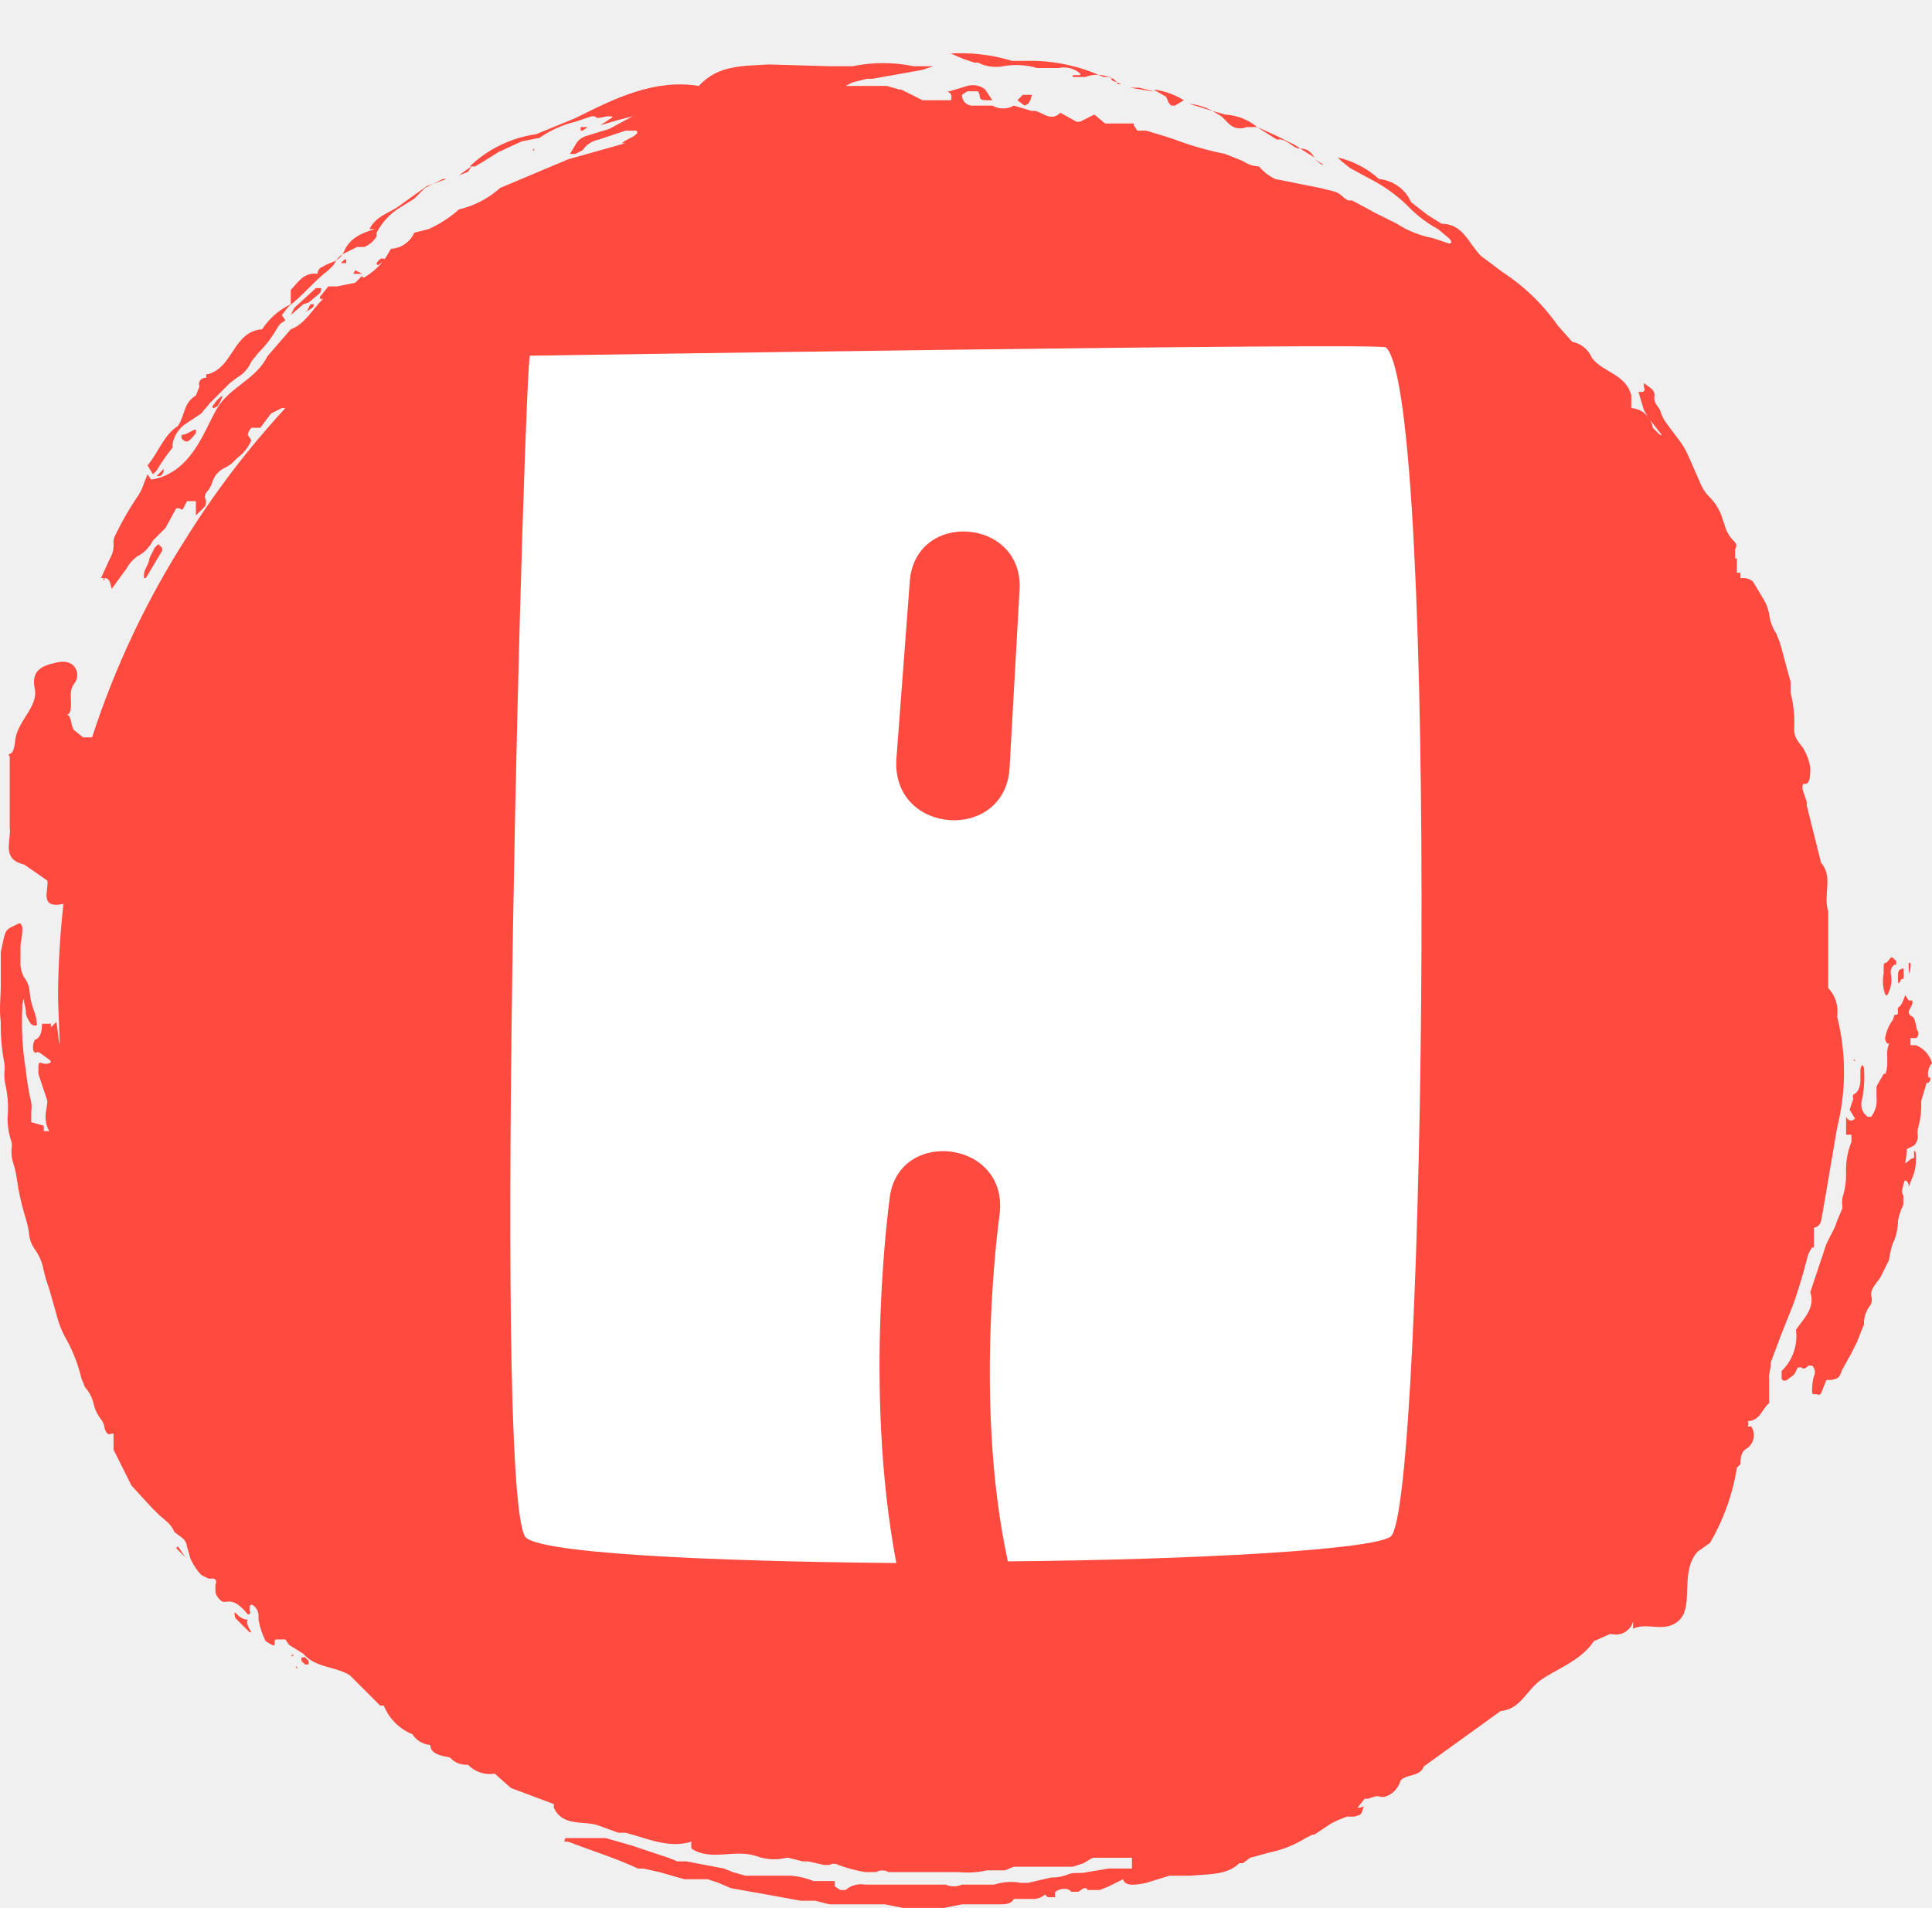
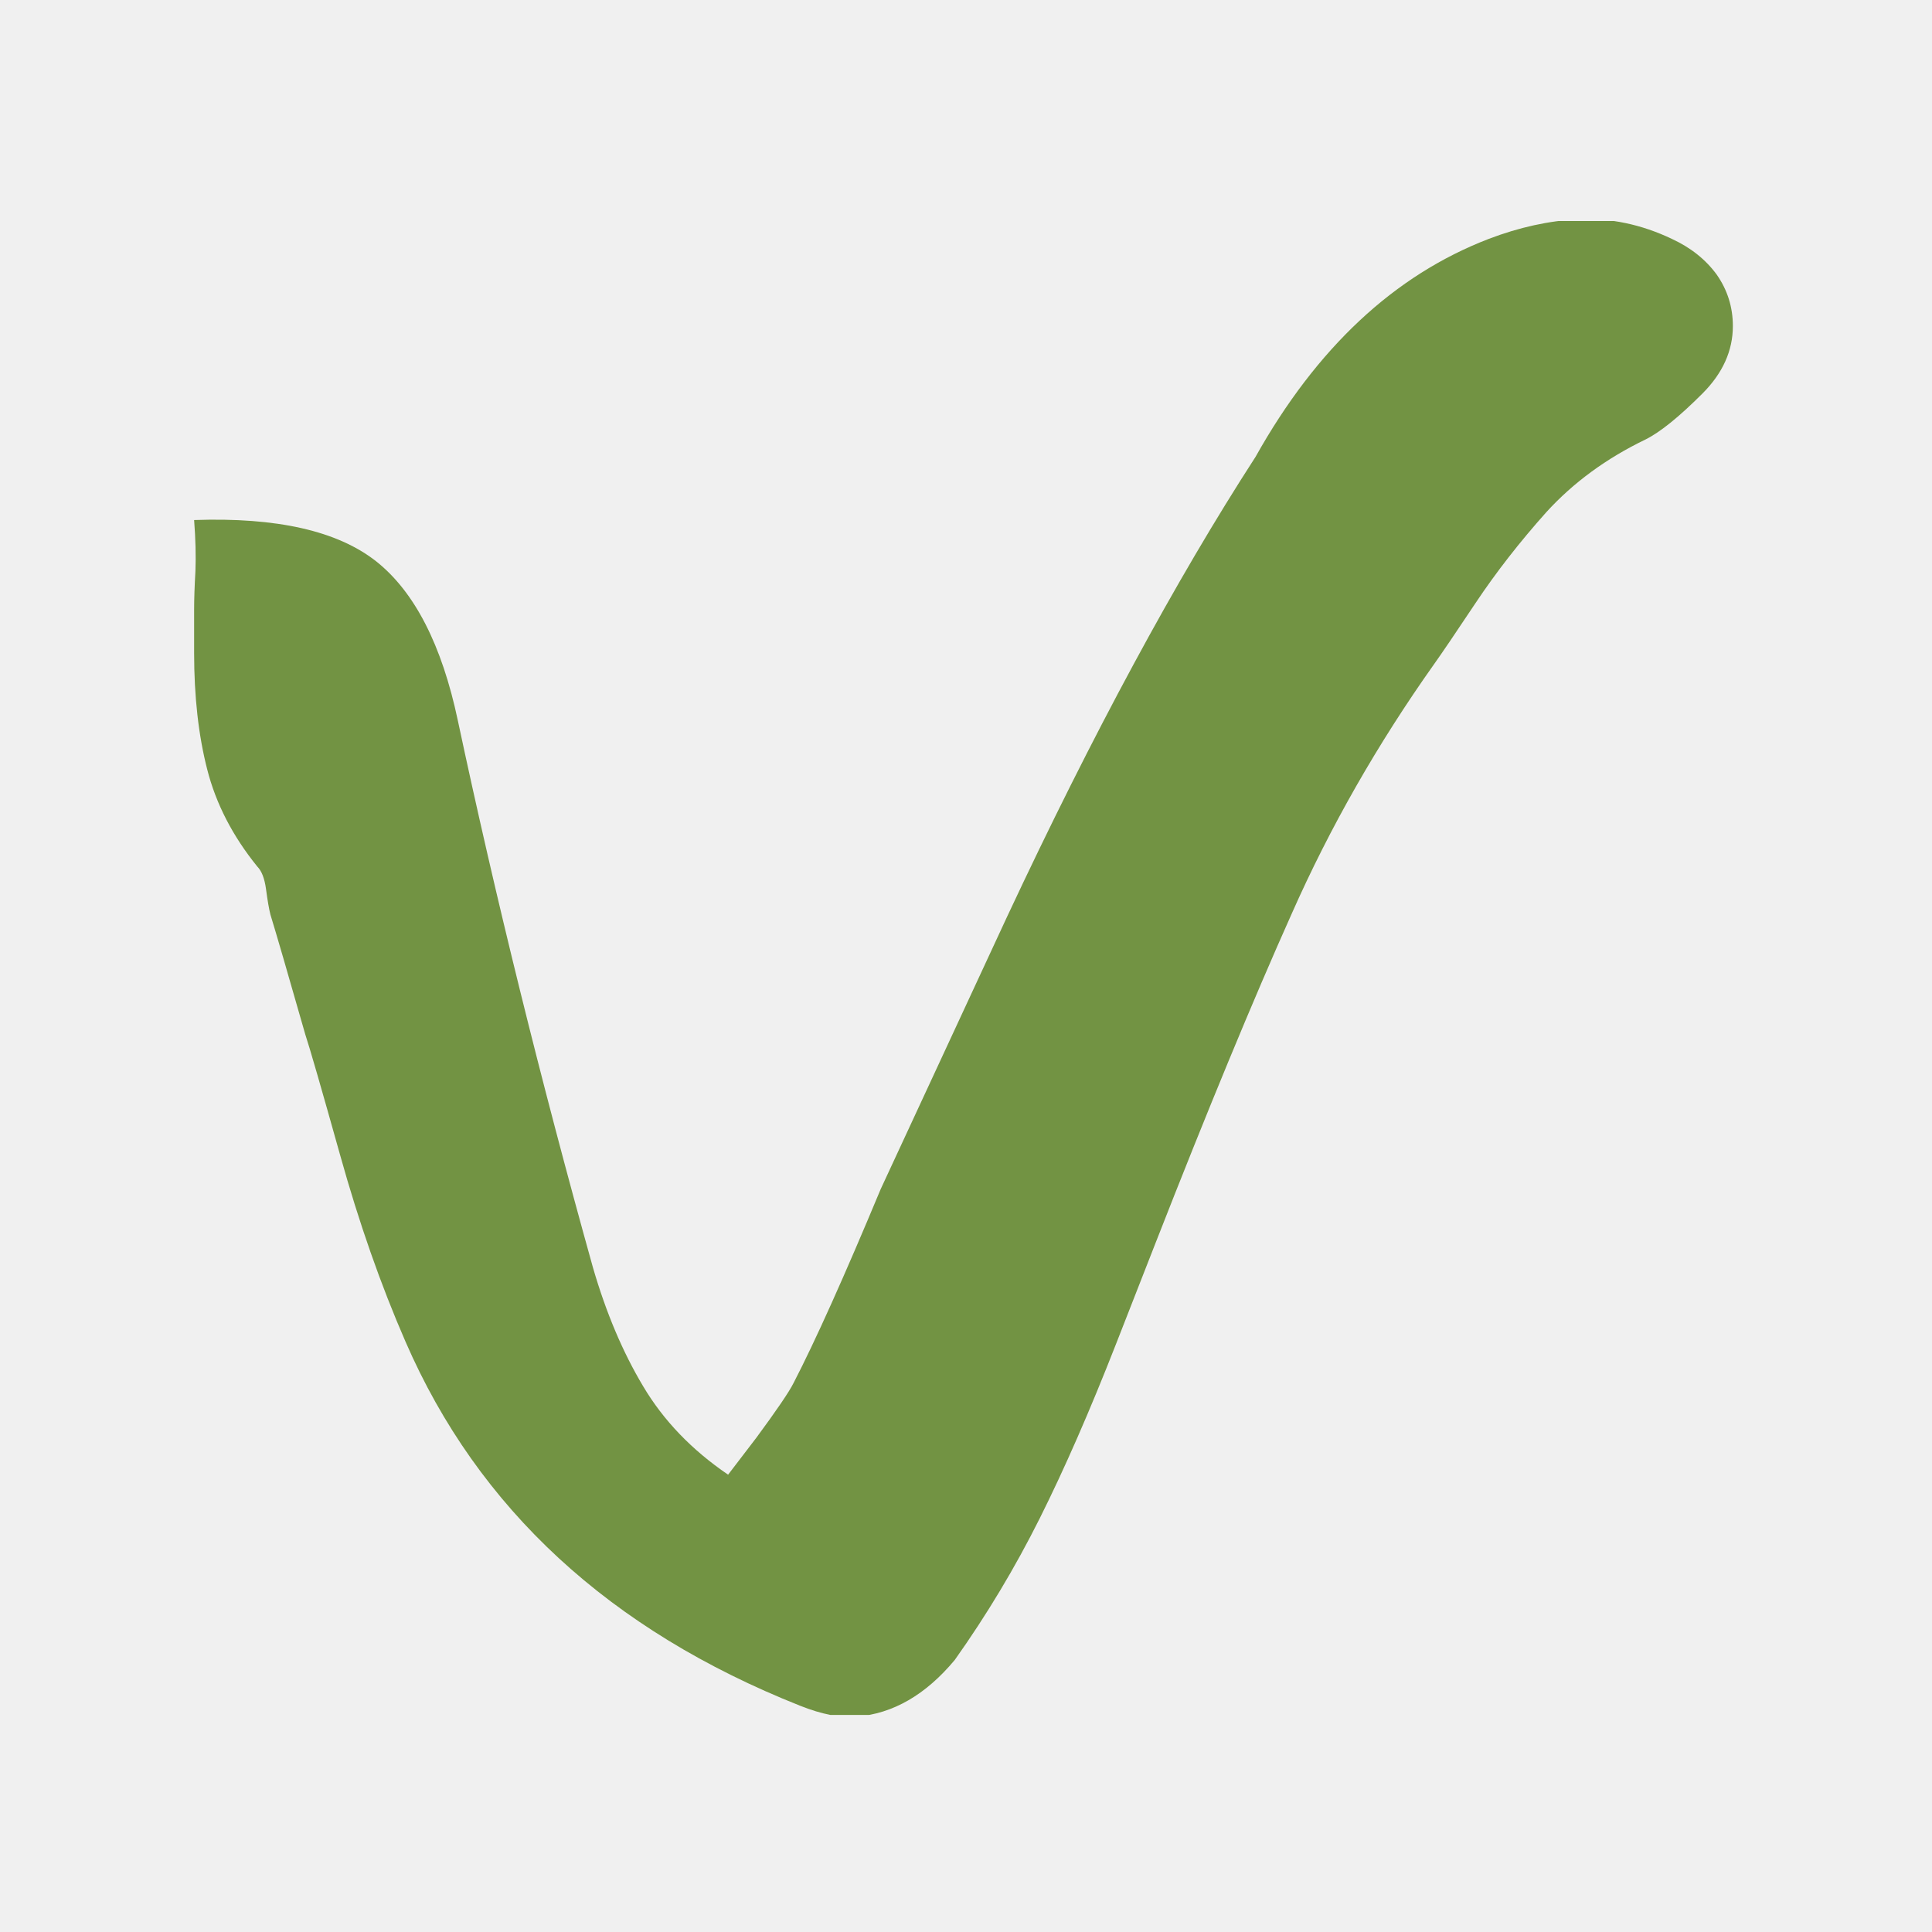
- <svg xmlns="http://www.w3.org/2000/svg" width="308.761" height="304.916" viewBox="0 0 106.008 104.687" class="css-1j8o68f" version="1.1" id="svg23">
-   <defs id="SvgjsDefs2684" />
-   <g id="SvgjsG2685" featurekey="rootContainer" transform="matrix(0.9820593,0,0,0.9820593,-0.05456052,0)" fill="#ff4a3f">
-     <g id="g17">
-       <path d="M19.8 15.3h.5l-.4-.2zm.5.1zm.8-.7c0 .1 0 .1.1.1l.4-.3c-.2-.1-.3-.1-.5.2zm.4-.2zm-4.1 2.3zm-.2.6l.3-.2c.1-.1.1-.2.1-.2h-.2l-.2.4c-.1-.1-.1 0 0 0zm2.2-2.9h-.1l-.2.2h.3zm-2.1 2.4l.6-.5c.1-.1.1-.2.1-.3h-.3l-1.2 1.1-.2.4.7-.6zm-1.1.8z" id="path3" />
-       <path d="M9.7 25v-.2a1.7 1.7 0 0 1 .7-1.1l.9-.6.5-.6.7-.7.4-.4.4-.3a1.9 1.9 0 0 0 .8-.9l.4-.5a5.9 5.9 0 0 0 1-1.3l.2-.3.3-.2-.2-.3.4-.5c.8-.6 1.4-1.4 2.2-2l.3-.3a1.4 1.4 0 0 1 .5-.6l.8-.4h.4a1.4 1.4 0 0 0 .7-.6V13a3.5 3.5 0 0 1 1.3-1.4l.8-.5.2-.2.4-.4 1-.5h.2l-1.1.4-1.4 1c-.6.5-1.4.6-1.8 1.4h.3c-.7.2-1.4.5-1.7 1.2s-.8.6-1.2.9a.4.4 0 0 0-.3.4c-.8-.1-1.1.5-1.5.9v.8a3.9 3.9 0 0 0-1.6 1.4c-1.6.1-1.6 2.1-3 2.5h-.1a.2.2 0 0 0 0 .2c-.3 0-.5.2-.4.5l-.2.5c-.7.4-.6 1.1-1 1.7-.8.5-1.1 1.5-1.7 2.2l.3.5.2-.2a11.6 11.6 0 0 1 .9-1.3zM53.9 3.3l.6.2h.2a2.2 2.2 0 0 0 1.4.2 4.1 4.1 0 0 1 1.9.1h1.2a1.4 1.4 0 0 1 1.2.3.1.1 0 0 1 0 .1H60a.1.1 0 0 0 0 .1h.7a1.8 1.8 0 0 1 1.3 0c.2 0 .1.1.2.2l.5.2h-.2c-.2-.4-.5-.4-.8-.4a9.7 9.7 0 0 0-4.3-.9h-.8A9.8 9.8 0 0 0 53 3h.2zm7.3 3.1zM50.3 4.7zm10.9 1.7h.2-.2zM19 14.7zm32.1-10zm17.6 2.2a.9.9 0 0 0 1 .2h.6a3.1 3.1 0 0 0-1.8-.7l-.7-.2.5.3zm-3.4-1.3c0 .1.1.2.2.3h.2l.5-.3a4.2 4.2 0 0 0-1.7-.6l.7.4zm7.4 2.7l.8.5c-.2-.3-.4-.5-.8-.5z" id="path5" />
-       <path d="M99 76.1l.6-1.6.6-1.5c.2-.5.6-1.8.8-2.6a1.7 1.7 0 0 1 .3-.7h.1v-1.1c.5-.1.4-.6.5-.9l.8-4.7a12.7 12.7 0 0 0 0-6.2 1.9 1.9 0 0 0-.5-1.6v-4.3c-.3-.9.3-1.9-.4-2.7L101 45a.4.4 0 0 0 0-.2l-.2-.6a.5.5 0 0 1 0-.4h.1c.3 0 .3-.5.3-.9a3 3 0 0 0-.4-1.1l-.3-.4a1.1 1.1 0 0 1-.2-.7 6.7 6.7 0 0 0-.2-2v-.6c-.2-.7-.4-1.5-.6-2.2l-.2-.5a2.5 2.5 0 0 1-.4-1.1 2.5 2.5 0 0 0-.3-.8l-.6-1a.8.8 0 0 0-.6-.2h-.1V32h-.2v-.8H97V31a.4.4 0 0 0 0-.1v-.2c.1-.2.1-.3-.1-.5a1.8 1.8 0 0 1-.4-.6l-.2-.6a2.9 2.9 0 0 0-.7-1.2 2.2 2.2 0 0 1-.5-.7l-.7-1.6a4.3 4.3 0 0 0-.6-1l-.6-.8a2.4 2.4 0 0 1-.4-.8l-.2-.3a.6.6 0 0 1-.1-.5.5.5 0 0 0-.2-.4l-.4-.3v.2c.1.2 0 .3-.1.3h-.2l.3 1 .3.5.7.9h-.1l-.2-.2-.2-.2a1.3 1.3 0 0 0-1.2-1.1v-.7c-.3-1.2-1.6-1.3-2.2-2.1a1.5 1.5 0 0 0-1.1-.9l-.8-.9a11.3 11.3 0 0 0-3.1-3l-.8-.6-.4-.3c-.7-.7-1-1.8-2.2-1.8l-.8-.5-.9-.7a2.2 2.2 0 0 0-1.8-1.3 5.1 5.1 0 0 0-2.3-1.2l.2.2.5.4 1.3.7a8.5 8.5 0 0 1 2.1 1.6 6.8 6.8 0 0 0 1.5 1.1l.6.5c.1.1.2.2.1.3H81l-.9-.3a5.6 5.6 0 0 1-2-.8l-1.2-.6-1.3-.7h-.2c-.3-.1-.4-.4-.8-.5l-.8-.2-2.5-.5a2.6 2.6 0 0 1-.9-.7 1.7 1.7 0 0 1-.9-.3l-1-.4a18.1 18.1 0 0 1-2.8-.8l-.6-.2-1-.3h-.5l-.2-.3v-.1h-1.6l-.6-.5-.4.2-.4.2h-.2l-.9-.5c-.6.6-1.1-.2-1.6-.1l-1-.3a1.2 1.2 0 0 1-1.2 0h-1.2a.6.6 0 0 1-.5-.6l.3-.2h.6a.7.7 0 0 1 .1.3c0 .2.2.2.5.2h.2l-.4-.6a1.1 1.1 0 0 0-1-.2l-1 .3H53c.3.2.2.3.2.5h-1.6l-.4-.2-.8-.4h-.1l-.7-.2h-2.3l.4-.2.8-.2h.3l1.7-.3 1.1-.2.6-.2h-1.1a8.4 8.4 0 0 0-3.4 0h-1.3L43 3.6c-1.4.1-2.8 0-3.9 1.2-2.5-.4-4.7.7-6.9 1.8l-2.2.9a6.7 6.7 0 0 0-3.7 1.8h.3l.5-.3.8-.5 1.3-.6 1-.2a6 6 0 0 1 2-.9l.9-.3h.2c.1.2.5 0 .7 0h.2c.1 0 .1.1 0 .1l-.6.4 1-.3.8-.2-1.3.7-1.3.4a1 1 0 0 0-.6.5l-.3.5h.3l.4-.2a1.4 1.4 0 0 1 .9-.6l1.5-.5h.5a.1.1 0 0 1 .1.2c-.2.2-.6.3-.8.5h.2l-3.2.9-3.8 1.6a5.2 5.2 0 0 1-2.3 1.2 6.6 6.6 0 0 1-1.7 1.1l-.8.2a1.5 1.5 0 0 1-1.3.9l-.3.5a3.7 3.7 0 0 1-1.2 1.1h-.1v-.1l-.2.2-.2.2-1 .2h-.5l-.4.5c-.1.1-.1.2 0 .2h.1c-.6.6-1 1.4-1.8 1.7L15 19.9c-.6 1.2-1.8 1.6-2.6 2.6s-1.4 3.9-3.9 4.3l-.2-.3-.2.5a2.7 2.7 0 0 1-.4.8 16.9 16.9 0 0 0-1.2 2.1.8.8 0 0 0-.1.5 1.4 1.4 0 0 1-.2.8l-.5 1.1h.2c.3 0 .3.3.4.6l.8-1.1a2.2 2.2 0 0 1 .6-.7 2 2 0 0 0 .9-.9l.3-.3.4-.4.6-1.1h.2c.1.1.1.1.2 0l.2-.4h.5v.8l.5-.5a.5.5 0 0 0 0-.5.4.4 0 0 1 .1-.3 1.5 1.5 0 0 0 .3-.5 1.3 1.3 0 0 1 .8-.9l.3-.2.3-.3a2.4 2.4 0 0 0 .8-1l-.2-.3c0-.1.1-.3.2-.4h.5l.6-.8.6-.3h.2a48.8 48.8 0 0 0-5.5 7.2h-.1.1a48.4 48.4 0 0 0-5.3 11.2h-.5l-.5-.4c-.2-.2-.1-.7-.4-.9h.1c.3-.5-.1-1.2.3-1.7s.1-1.4-.9-1.2-1.5.5-1.3 1.5-1 1.8-1.1 2.9-.5.5-.3.9v3.9c.1.8-.5 1.8.8 2.1l1.3.9c.1.5-.5 1.6.9 1.3a49.2 49.2 0 0 0-.3 5c0 1.1.1 2.2.1 3.3v-.4c-.1-.4-.1-.8-.2-1.3l-.3.3v-.2h-.5c0 .5-.1.8-.4.9a.9.9 0 0 0-.1.5c0 .1.1.3.2.2s.4.2.7.4-.2.3-.4.2-.2.1-.2.3v.3l.5 1.5c0 .3-.1.6-.1.9a1.7 1.7 0 0 0 .2.8h-.3v-.3l-.7-.2v-.6a1.5 1.5 0 0 0 0-.5 14.6 14.6 0 0 1-.3-1.8 16.6 16.6 0 0 1-.2-3.5.9.9 0 0 1 .1-.5v.2a2.9 2.9 0 0 1 .1.5.8.8 0 0 0 .1.4c.1.2.2.4.4.4s.1-.1.1-.2a2.1 2.1 0 0 0-.1-.5 4.2 4.2 0 0 1-.3-1.3 1.5 1.5 0 0 0-.3-.7 1.6 1.6 0 0 1-.2-.9v-.8c0-.3.1-.6.1-.9a.5.5 0 0 0-.1-.4h-.1c-.8.4-.7.2-1 1.6V55c0 .7-.1 1.4 0 2.1a10.8 10.8 0 0 0 .2 2.3 1.8 1.8 0 0 1 0 .5 3.1 3.1 0 0 0 .1.9 5.9 5.9 0 0 1 .1 1.3 3.9 3.9 0 0 0 .2 1.7 1.2 1.2 0 0 1 0 .4 2.1 2.1 0 0 0 .1.8 4.9 4.9 0 0 1 .2.9 14 14 0 0 0 .5 2.2 5 5 0 0 1 .2 1 1.7 1.7 0 0 0 .3.7 2.9 2.9 0 0 1 .5 1.2 8.5 8.5 0 0 0 .3 1l.4 1.4a5.4 5.4 0 0 0 .6 1.5 8.5 8.5 0 0 1 .8 2.1l.2.5a2.1 2.1 0 0 1 .5 1 2.1 2.1 0 0 0 .4.8 1 1 0 0 1 .2.5c.1.3.2.4.4.3h.1v.9l.5 1 .5 1 1.1 1.2.4.4c.3.3.7.5.9 1l.4.3a.7.7 0 0 1 .3.5l.2.7a3.3 3.3 0 0 0 .6.9l.4.2h.3a.2.2 0 0 1 .1.3 2.5 2.5 0 0 0 0 .5.9.9 0 0 0 .4.5h.2c.4-.1.8.2 1.2.7h.1c0-.1.1-.1 0-.2v-.2c0-.1.1-.2.2-.1a.7.7 0 0 1 .3.6v.2a4.3 4.3 0 0 0 .4 1.2c.5.3.5.3.5.1s0-.2.2-.2h.4l.2.3.8.5c.7.8 1.8.7 2.6 1.2l1.7 1.7h.2a2.9 2.9 0 0 0 1.6 1.6 1.3 1.3 0 0 0 1 .6c0 .5.6.6 1.1.7a1.2 1.2 0 0 0 .8.4h.2a1.7 1.7 0 0 0 1.5.5l.9.8 2.4.9v.2c.5 1.1 1.7.7 2.5 1l1.1.4h.4c1.2.3 2.4.9 3.7.5a.7.7 0 0 0 0 .4c1.1.7 2.4 0 3.6.4a2.9 2.9 0 0 0 1.7.1h.1l.8.2h.3l.9.2h.3a.5.5 0 0 1 .5 0 7.9 7.9 0 0 0 1.5.4h.6a.7.7 0 0 1 .7 0h3.9a5 5 0 0 0 1.6-.1h1l.5-.2H60l.6-.2.5-.3h2.2v.6H62l-1.2.2c-.4.1-.7 0-1 .1a2.4 2.4 0 0 1-1 .2l-1.3.3h-.4a3.1 3.1 0 0 0-1.5.1h-1.8a1.1 1.1 0 0 1-.9 0h-4.5a1.3 1.3 0 0 0-1.1.3H47l-.3-.2v-.3h-1.2a4.1 4.1 0 0 0-1.3-.3h-2.5l-.7-.2-.5-.2-2.1-.4h-.5l-.5-.2-2.1-.7-1.4-.4h-2.2c-.1 0-.1.1-.1.2h.2c1.3.5 2.6.9 3.9 1.5h.3l.9.2 1.4.4h1.3l.6.2.7.3 1.7.3 1.1.2 1.1.2h.8l.8.2h3.1l1 .2h2.3l1-.2H56c.4 0 .6-.1.7-.3h1a1 1 0 0 0 .8-.3c-.1.1 0 .1.1.2h.4v-.2c0-.1 0-.1.2-.2s.6-.1.7.1h.4l.3-.2c.2 0 .2 0 .2.1h.7l.5-.2.8-.4c.1.3.4.4 1.3.2l1.3-.4h1.2c.9-.1 2 0 2.7-.7h.2l.4-.3 1.1-.3a6.1 6.1 0 0 0 2-.8l.4-.2h.1l.9-.6.4-.2.5-.2h.4c.4-.1.4-.1.5-.4s0-.1-.2-.1h-.1l.4-.5h.2c.3-.1.5-.2.7-.1h.2a1.3 1.3 0 0 0 .9-.9c.3-.4 1.1-.2 1.3-.8l4.3-3.1c1.1-.1 1.4-1.1 2.2-1.7s2.3-1.1 3-2.2l.9-.4h.1a1 1 0 0 0 1.2-.7v.4c.8-.4 1.8.3 2.6-.5s0-2.7 1-3.8l.7-.5a12.1 12.1 0 0 0 1.5-4.2l.2-.2c0-.3 0-.7.4-.9a.9.9 0 0 0 .2-1.2h-.2a.3.3 0 0 0 0-.3c.7 0 .8-.7 1.2-1V77a.5.5 0 0 1 0-.2 3.8 3.8 0 0 0 .1-.7zM5.9 32.2z" id="path7" />
-       <path d="M26.4 9.3l-.3.2-.4.3.5-.2zm6.1-2h.1l.3-.2h-.4zm-2.6 1l-.1.1h.1v-.1zm-1.5 1.4zm1.3-.2zm-6.3 3.1zM9.2 26.2l-.4.4H9a.4.4 0 0 0 .2-.4zm3-3.5a2.1 2.1 0 0 0 .3-.6 1.5 1.5 0 0 0-.5.5c-.1.1-.1.2 0 .2zM11 24.2V24c-.2 0-.5.3-.8.3v.2c.3.3.4.2.8-.3zm3 66.2zM73.9 9.2h.1l-.5-.3zm-2.5-1.4c.5-.1.8.4 1.2.5h.1l-.3-.2-1-.5-1.1-.5.3.2zM52.8 3.1zm11.7 2h-.1l-1.2-.2h.5zm2 .7l1.3.4a3.3 3.3 0 0 0-1.3-.4zm-9 0a1 1 0 0 0 .2-.5h-.5l-.3.3.4.3zm9 1.6zM49.9 4.2zm2.9.7zM48.5 4zm13.8 2.1a.5.5 0 0 0 0 .1zm44.8 52.3h-.3V58h.3c.1 0 .2-.3.1-.4s-.1-.7-.3-.8a.3.3 0 0 1-.2-.3l.2-.4a.4.4 0 0 0 0-.2h-.2l-.2-.3c-.1.3-.2.6-.4.7a.5.5 0 0 0 0 .2c0 .1 0 .2-.1.2h-.1a1.1 1.1 0 0 1-.1.3 2.3 2.3 0 0 0-.4.9.4.4 0 0 0 .1.4h.1a1.7 1.7 0 0 0-.1.8v.4a1.8 1.8 0 0 1-.1.5h-.1l-.4.7v.6a1.5 1.5 0 0 1-.3 1.1h-.2l-.2-.2a.9.9 0 0 1-.1-.8 6.5 6.5 0 0 0 .1-1.7c0-.1-.1-.2-.1-.2a.5.5 0 0 0-.1.3v.6c0 .2-.1.6-.3.7s-.1.2-.1.3l-.2.6.3.5c-.2.2-.4.1-.5-.1v1h.3v.4a4.2 4.2 0 0 0-.3 1.4 3.3 3.3 0 0 0 0 .4 4 4 0 0 1-.2 1.3 2 2 0 0 0 0 .6l-.3.7a3.2 3.2 0 0 1-.3.7l-.3.6-.9 2.7c.3.9-.4 1.5-.8 2.1a2.7 2.7 0 0 1-.8 2.3v.4c0 .1.1.2.3.1l.4-.3.2-.4h.2c.1.1.2.1.4-.1h.2a.5.5 0 0 1 .1.6 2.9 2.9 0 0 0-.1.8c0 .1 0 .2.1.2h.2c.1.1.2 0 .3-.3l.2-.5h.3c.4-.1.4-.1.6-.6l.5-.9.3-.6.4-1a1.6 1.6 0 0 1 .3-1 .6.6 0 0 0 .1-.6c0-.2 0-.3.2-.6l.3-.4.5-1a4.7 4.7 0 0 1 .2-.9 3 3 0 0 0 .3-1.3 3.8 3.8 0 0 1 .3-.9v-.5c-.1-.2-.1-.2 0-.6s.1-.2.2-.2a.4.4 0 0 1 .1.3l.2-.5a2.3 2.3 0 0 0 .2-.9v-.3c0-.1 0-.3-.1-.3v.4c-.2 0-.3.2-.5.3a6.4 6.4 0 0 0 .1-.8l.4-.2a.7.7 0 0 0 .2-.6 1.4 1.4 0 0 1 0-.3 4.8 4.8 0 0 0 .2-1.4v-.2l.3-1h.1a.3.3 0 0 0 .1-.3h-.1a.9.9 0 0 1 .2-.8 1.5 1.5 0 0 0-.9-1zm-1.2 7.8zm-.2-9.9zm0 0zM9.1 30.8a.3.3 0 0 0 0-.2l-.2-.2-.2.2-.3.6c0 .3-.3.6-.3.9v.2h.1zm96.3 24.8h.1a1.7 1.7 0 0 0 .2-1.2.5.5 0 0 1 .2-.5h.1v-.2l-.2-.2h-.1c-.1.1-.2.3-.3.3s-.1.1-.1.3v.3a2.2 2.2 0 0 0 .1 1.2zM13.2 90.1c-.1 0 0 .2 0 .3l.8.8h.1c-.2-.3-.3-.6-.2-.7a.9.9 0 0 1-.5-.2zm.8.3zm92.3-35.7h.1a2 2 0 0 0 0-.6c-.3.1-.3.1-.3.6s.1.1.2 0z" id="path9" />
-       <path d="M106.7 62a.6.6 0 0 0 .1-.5c0-.1-.1-.2-.1-.1h-.2v.2c0 .4.1.5.2.4zm.1-8.2h-.1v.6a1 1 0 0 0 .1-.6zM17.1 92.6h-.2v.2l.2.2h.2v-.2zm86.6-33.3c0-.1 0-.1-.1-.1zM9.9 86.5l.5.5-.4-.6z" id="path11" />
-       <circle cx="10.5" cy="87.1" transform="rotate(-24.8 10.4 87.159)" id="circle13" />
-       <path d="M9.7 30.1h-.1v.2-.2h.1zm83.2-6.6l-.2-.3h-.1zm-14.7 77.1zM5.9 32.2zm-.1.2a.3.3 0 0 0 .1-.2v.2zm1.9-4.9zM61.5 2.4zm42.8 58.2v.1-.1zM16.4 92.5h-.1c.1.1.2 0 .1-.1zm.2.7h.1l-.1-.1v.1zm73.9-71.3zm15.2 34.4zM14.6 91.7zm92.1-37zm-.8 11.4zM34.6 0z" id="path15" />
-     </g>
-   </g>
-   <g id="SvgjsG2686" featurekey="nameFeature-0" transform="matrix(2.284354,0,0,2.284354,27.98006,-5.60952)" fill="#ffffff">
-     <path d="M9.6 16.48 l-0.32 4.24 c-0.08 1.8 2.6 1.96 2.72 0.2 l0.24 -4.28 c0.12 -1.76 -2.56 -1.96 -2.64 -0.16 z M0.48 11 l0 0 c0.04 0 20.48 -0.32 20.56 -0.2 c1.28 1.12 0.96 27.8 0.12 28.56 c-0.4 0.32 -4.64 0.56 -9.2 0.6 c-0.84 -3.84 -0.2 -8.32 -0.2 -8.32 c0.24 -1.8 -2.44 -2.12 -2.64 -0.4 c0 0.04 -0.64 4.52 0.16 8.76 c-4.56 -0.04 -8.68 -0.24 -8.92 -0.64 c-0.8 -1.44 0 -28.28 0.12 -28.36 z" id="path20" />
+ <svg xmlns="http://www.w3.org/2000/svg" version="1.1" width="128" height="128" viewBox="0 0 128 128">
+   <g transform="matrix(0.8046875,0,0,0.8046875,12.33387,14.64174)">
+     <svg viewBox="0 0 155 150" data-background-color="#ffffff" preserveAspectRatio="xMidYMid meet" height="123" width="128">
+       <g id="tight-bounds" transform="matrix(1,0,0,1,0.25,-0.1970469)">
+         <svg viewBox="0 0 154.5 150.393" height="150.393" width="154.5">
+           <g>
+             <svg viewBox="0 0 154.5 150.393" height="150.393" width="154.5">
+               <g>
+                 <svg viewBox="0 0 154.5 150.393" height="150.393" width="154.5">
+                   <g id="textblocktransform">
+                     <svg viewBox="0 0 154.5 150.393" height="150.393" width="154.5" id="textblock">
+                       <g>
+                         <svg viewBox="0 0 154.5 150.393" height="150.393" width="154.5">
+                           <g transform="matrix(1,0,0,1,0,0)">
+                             <svg width="154.5" viewBox="1.5 -34.505 35.3 34.361" height="150.393" data-palette-color="#729343">
+                               <path d="M2.95-19.65Q2.1-20.7 1.8-21.88 1.5-23.05 1.5-24.55L1.5-24.55 1.5-25.55Q1.5-25.9 1.53-26.43 1.55-26.95 1.5-27.6L1.5-27.6Q4.35-27.7 5.68-26.65 7-25.6 7.55-23L7.55-23Q8.85-16.9 10.65-10.45L10.65-10.45Q11.1-8.9 11.8-7.73 12.5-6.55 13.75-5.7L13.75-5.7 14.4-6.55Q15.1-7.5 15.25-7.8L15.25-7.8Q16-9.25 17.25-12.25L17.25-12.25 20.15-18.5Q23.1-24.8 25.85-29.05L25.85-29.05Q27.95-32.8 31.2-34.05L31.2-34.05Q32.25-34.45 33.25-34.5L33.25-34.5Q34.35-34.55 35.4-34.05L35.4-34.05Q36.05-33.75 36.43-33.23 36.8-32.7 36.8-32.05L36.8-32.05Q36.8-31.2 36.1-30.5L36.1-30.5Q35.3-29.7 34.8-29.45L34.8-29.45Q33.45-28.8 32.52-27.78 31.6-26.75 30.9-25.7 30.2-24.65 29.95-24.3L29.95-24.3Q28-21.55 26.68-18.57 25.35-15.6 23.55-11L23.55-11 22.65-8.7Q21.75-6.4 20.9-4.7 20.05-3 18.95-1.45L18.95-1.45Q17.95-0.25 16.7-0.15L16.7-0.15Q16.15-0.1 15.4-0.4L15.4-0.4Q8.85-3 6.35-8.75L6.35-8.75Q5.5-10.7 4.85-13.03 4.2-15.35 4.05-15.8L4.05-15.8Q3.45-17.9 3.25-18.55L3.25-18.55Q3.2-18.75 3.15-19.13 3.1-19.5 2.95-19.65L2.95-19.65Z" opacity="1" transform="matrix(1,0,0,1,0,0)" fill="#729343" class="undefined-text-0" data-fill-palette-color="primary" id="text-0" />
+                             </svg>
+                           </g>
+                         </svg>
+                       </g>
+                     </svg>
+                   </g>
+                 </svg>
+               </g>
+               <g />
+             </svg>
+           </g>
+           <defs />
+         </svg>
+         <rect width="154.5" height="150.393" fill="none" stroke="none" visibility="hidden" />
+       </g>
+     </svg>
  </g>
</svg>
